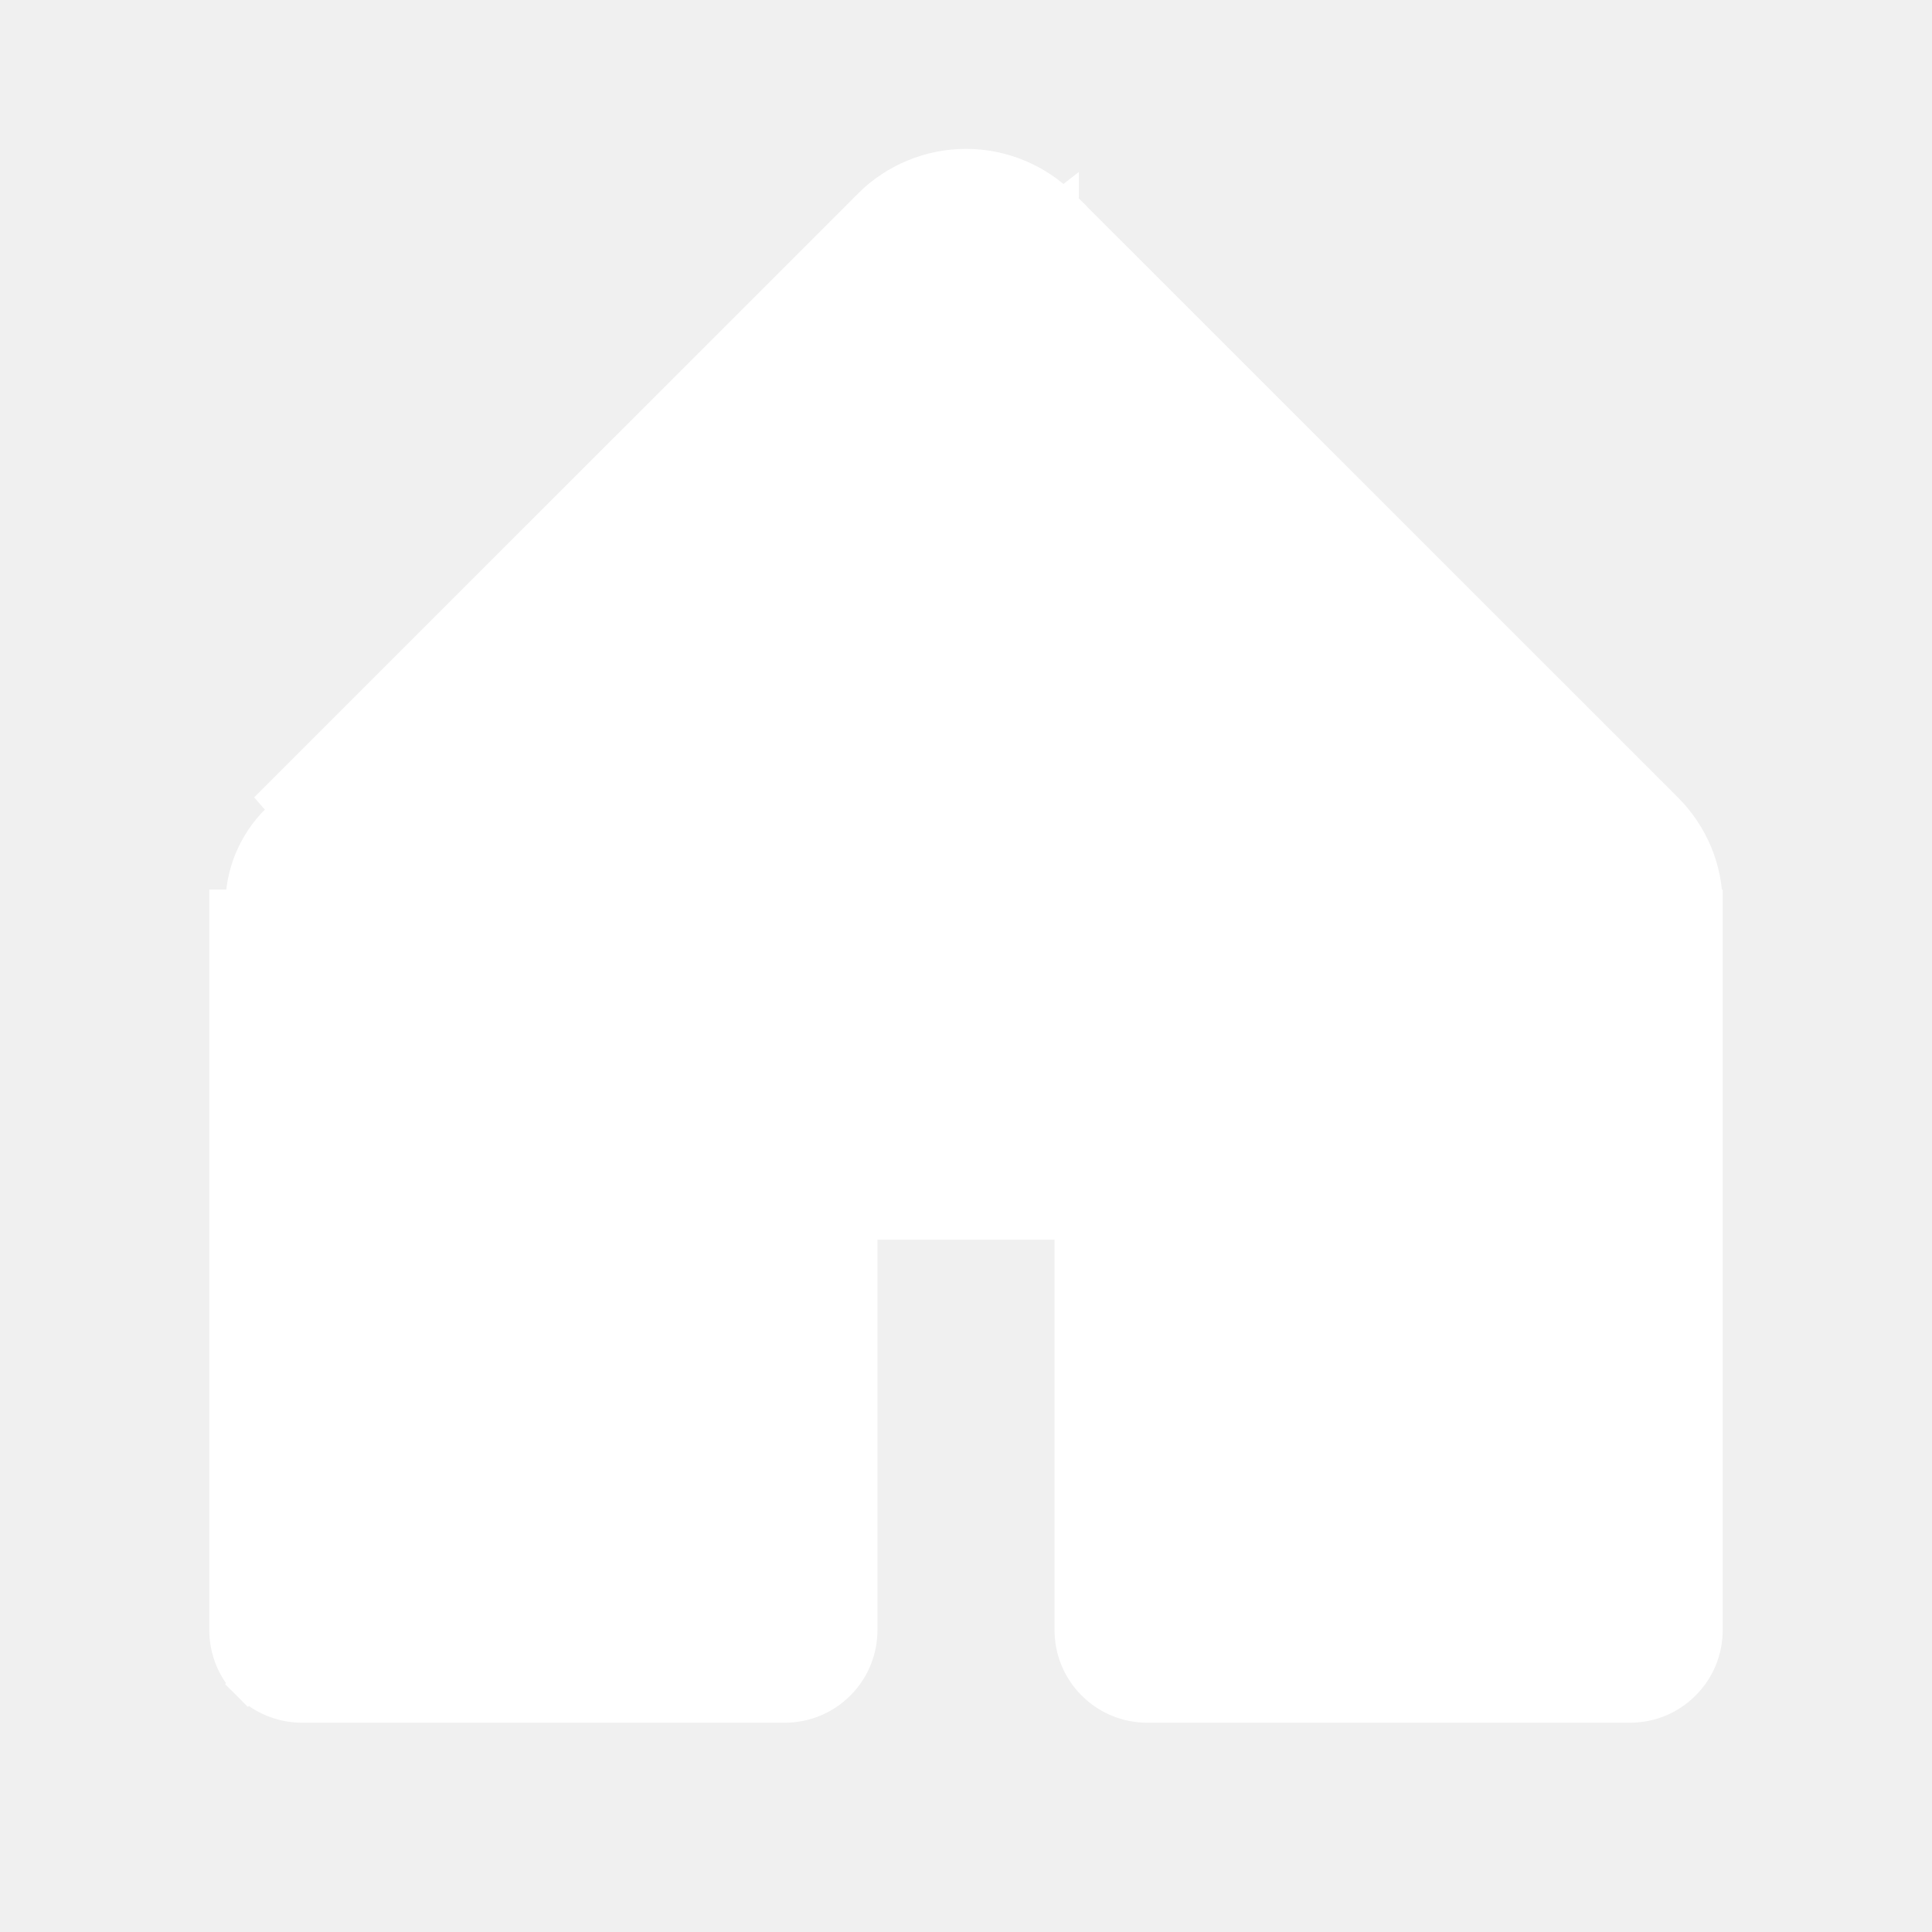
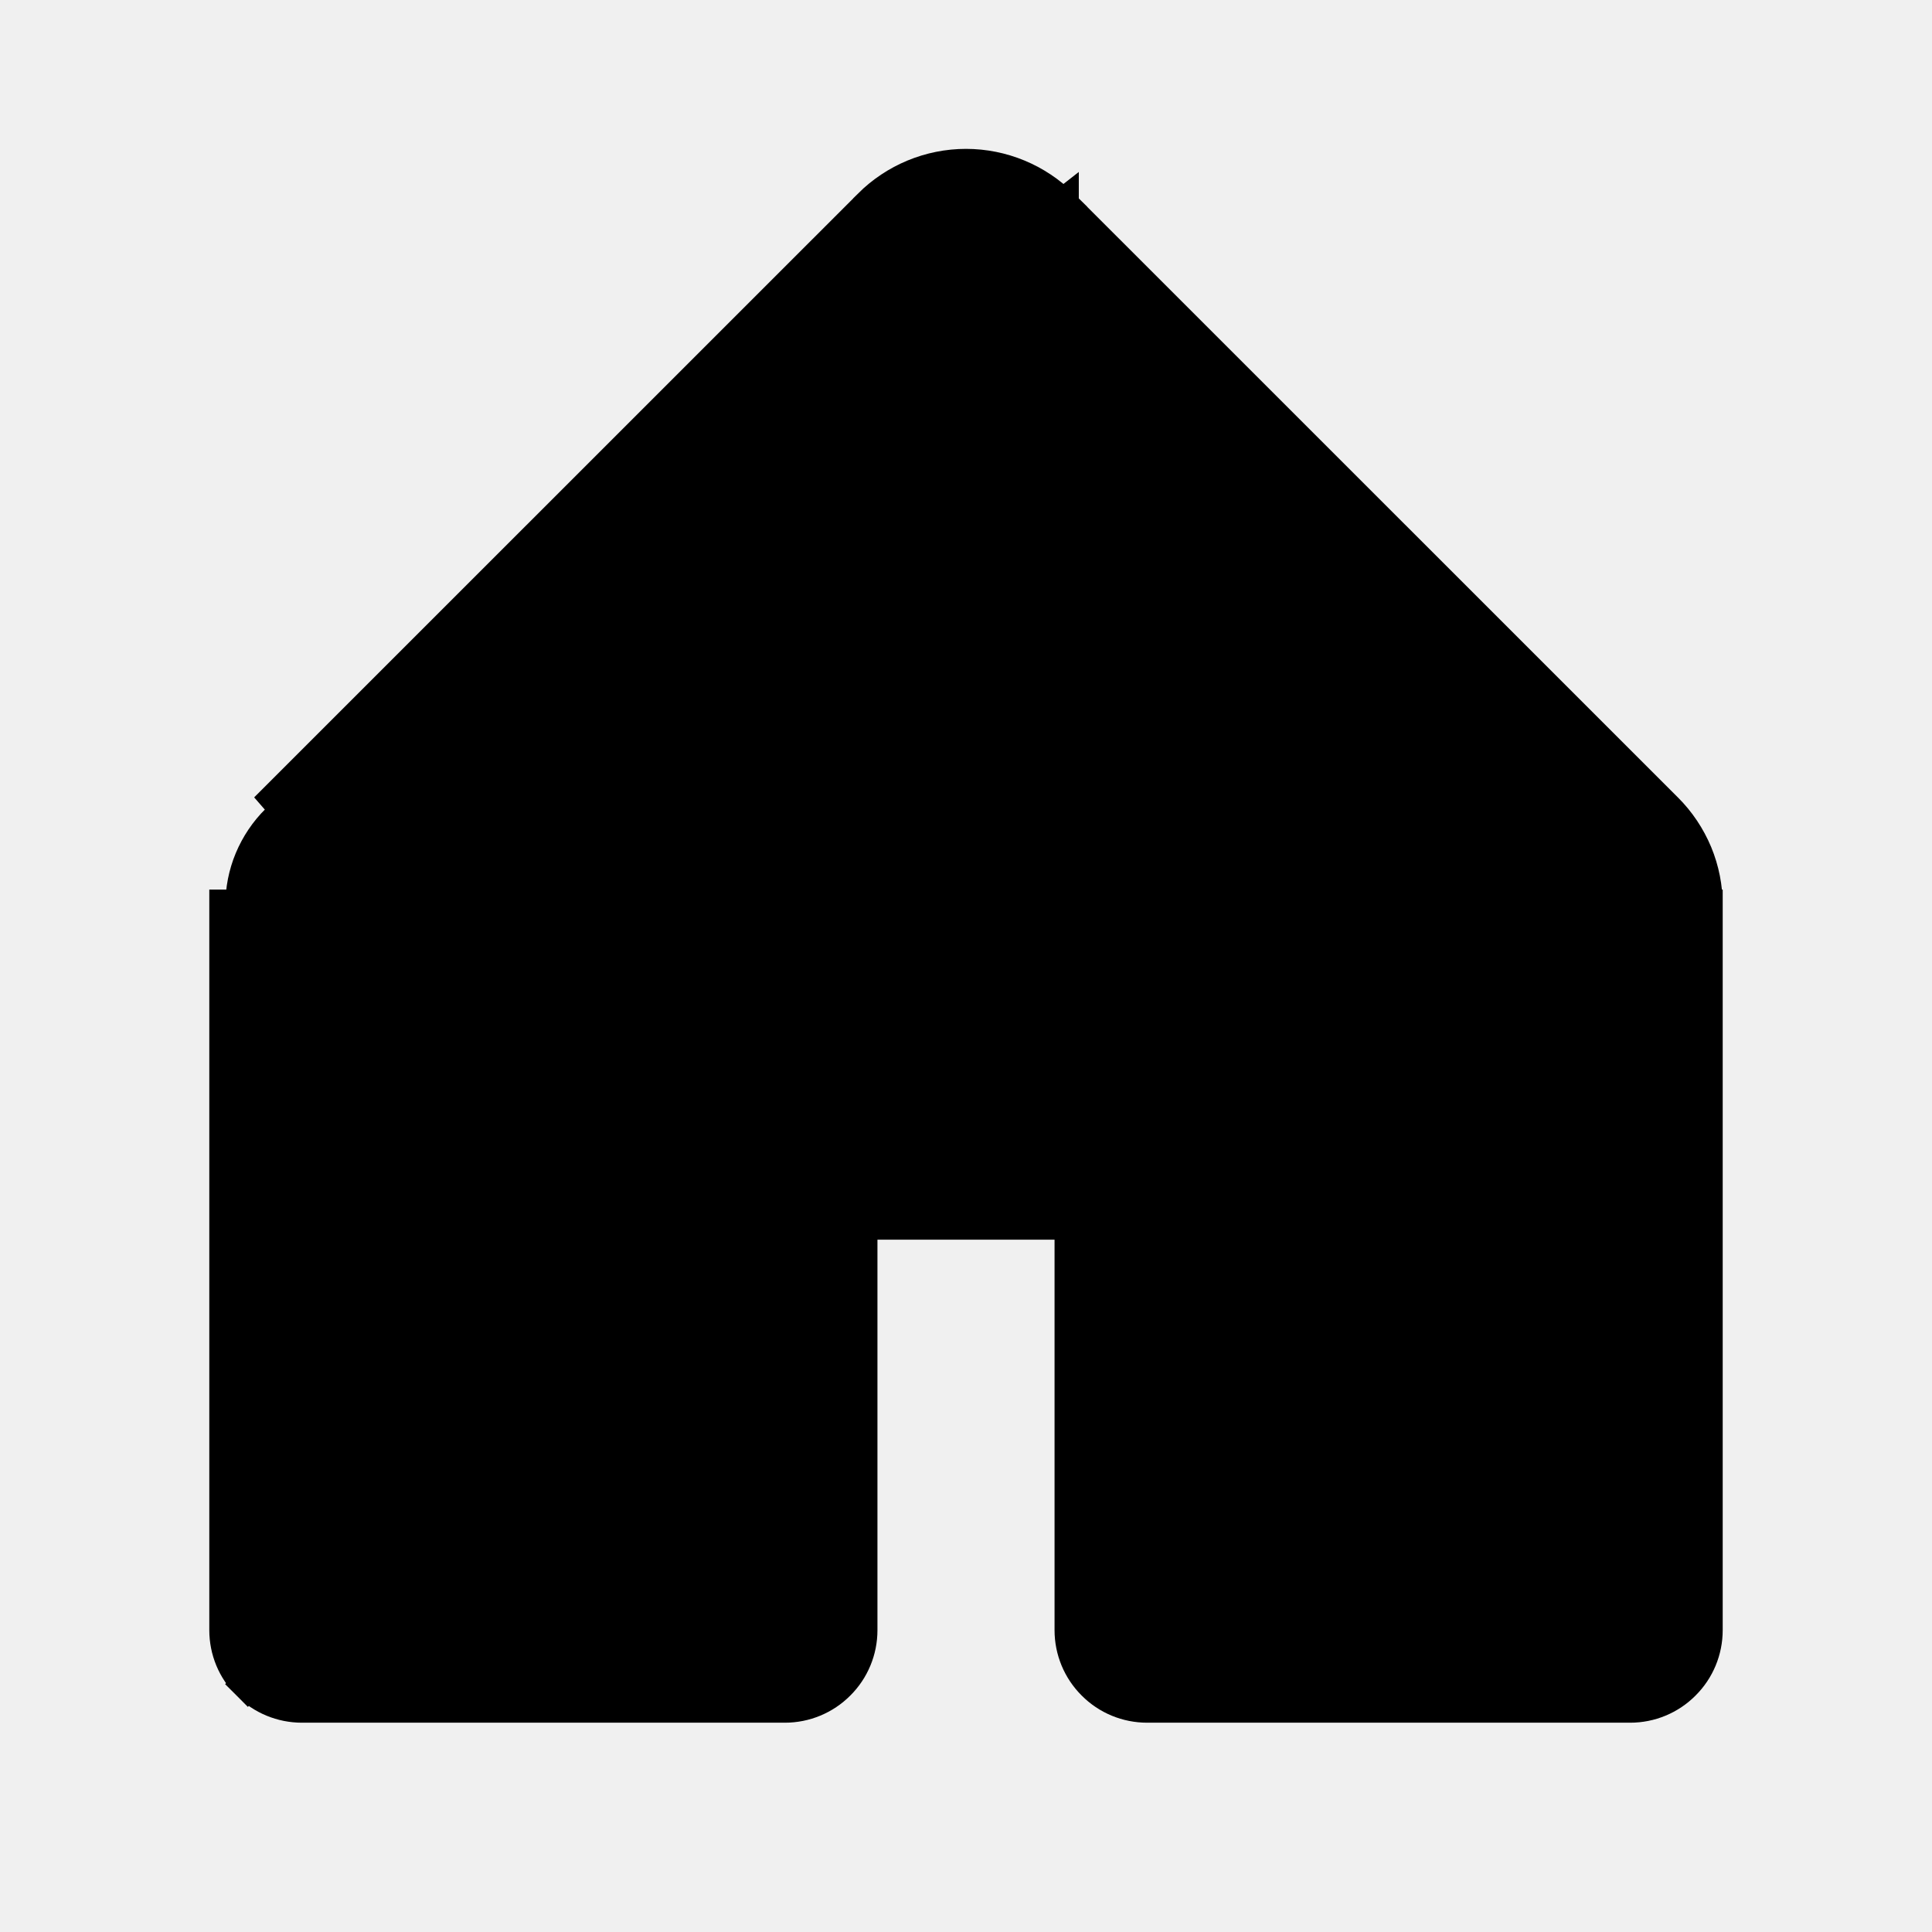
<svg xmlns="http://www.w3.org/2000/svg" width="18" height="18" viewBox="0 0 18 18" fill="none">
-   <path d="M9.901 1.91L9.901 1.911L15.526 7.535C15.526 7.535 15.526 7.535 15.526 7.535C15.645 7.653 15.739 7.794 15.804 7.949C15.868 8.104 15.901 8.27 15.9 8.438V8.438H15.75L15.9 8.438L15.9 15.188C15.9 15.377 15.825 15.558 15.691 15.691C15.558 15.825 15.377 15.9 15.188 15.9H10.688C10.498 15.9 10.317 15.825 10.184 15.691C10.05 15.558 9.975 15.377 9.975 15.188V11.4H8.025V15.188C8.025 15.377 7.95 15.558 7.816 15.691C7.683 15.825 7.501 15.9 7.313 15.9H2.813C2.624 15.9 2.442 15.825 2.309 15.691L2.414 15.586L2.309 15.691C2.175 15.558 2.1 15.377 2.1 15.188V8.438V8.438H2.25C2.249 8.29 2.278 8.143 2.335 8.006C2.392 7.87 2.475 7.746 2.58 7.642L9.901 1.91ZM9.901 1.91C9.662 1.672 9.338 1.537 9 1.537C8.662 1.537 8.338 1.672 8.099 1.91L8.099 1.911L2.474 7.535C2.474 7.535 2.474 7.535 2.474 7.535L9.901 1.91ZM14.475 14.475H11.4V10.688C11.4 10.499 11.325 10.317 11.191 10.184C11.058 10.05 10.877 9.975 10.688 9.975H7.313C7.124 9.975 6.942 10.05 6.809 10.184C6.675 10.317 6.6 10.499 6.6 10.688V14.475H3.525V8.5L9 3.025L14.475 8.5V14.475Z" fill="white" stroke="white" stroke-width="0.3" />
+   <path d="M9.901 1.91L9.901 1.911L15.526 7.535C15.526 7.535 15.526 7.535 15.526 7.535C15.645 7.653 15.739 7.794 15.804 7.949C15.868 8.104 15.901 8.27 15.9 8.438V8.438H15.75L15.9 8.438L15.9 15.188C15.9 15.377 15.825 15.558 15.691 15.691C15.558 15.825 15.377 15.9 15.188 15.9H10.688C10.498 15.9 10.317 15.825 10.184 15.691C10.05 15.558 9.975 15.377 9.975 15.188V11.4H8.025V15.188C8.025 15.377 7.95 15.558 7.816 15.691C7.683 15.825 7.501 15.9 7.313 15.9H2.813C2.624 15.9 2.442 15.825 2.309 15.691L2.414 15.586L2.309 15.691C2.175 15.558 2.1 15.377 2.1 15.188V8.438V8.438H2.25C2.249 8.29 2.278 8.143 2.335 8.006C2.392 7.87 2.475 7.746 2.58 7.642L9.901 1.91ZM9.901 1.91C9.662 1.672 9.338 1.537 9 1.537C8.662 1.537 8.338 1.672 8.099 1.91L8.099 1.911L2.474 7.535C2.474 7.535 2.474 7.535 2.474 7.535L9.901 1.91ZM14.475 14.475H11.4V10.688C11.4 10.499 11.325 10.317 11.191 10.184C11.058 10.05 10.877 9.975 10.688 9.975H7.313C7.124 9.975 6.942 10.05 6.809 10.184C6.675 10.317 6.6 10.499 6.6 10.688V14.475H3.525V8.5L9 3.025L14.475 8.5V14.475Z" fill="black" stroke="black" stroke-width="0.3" />
</svg>
